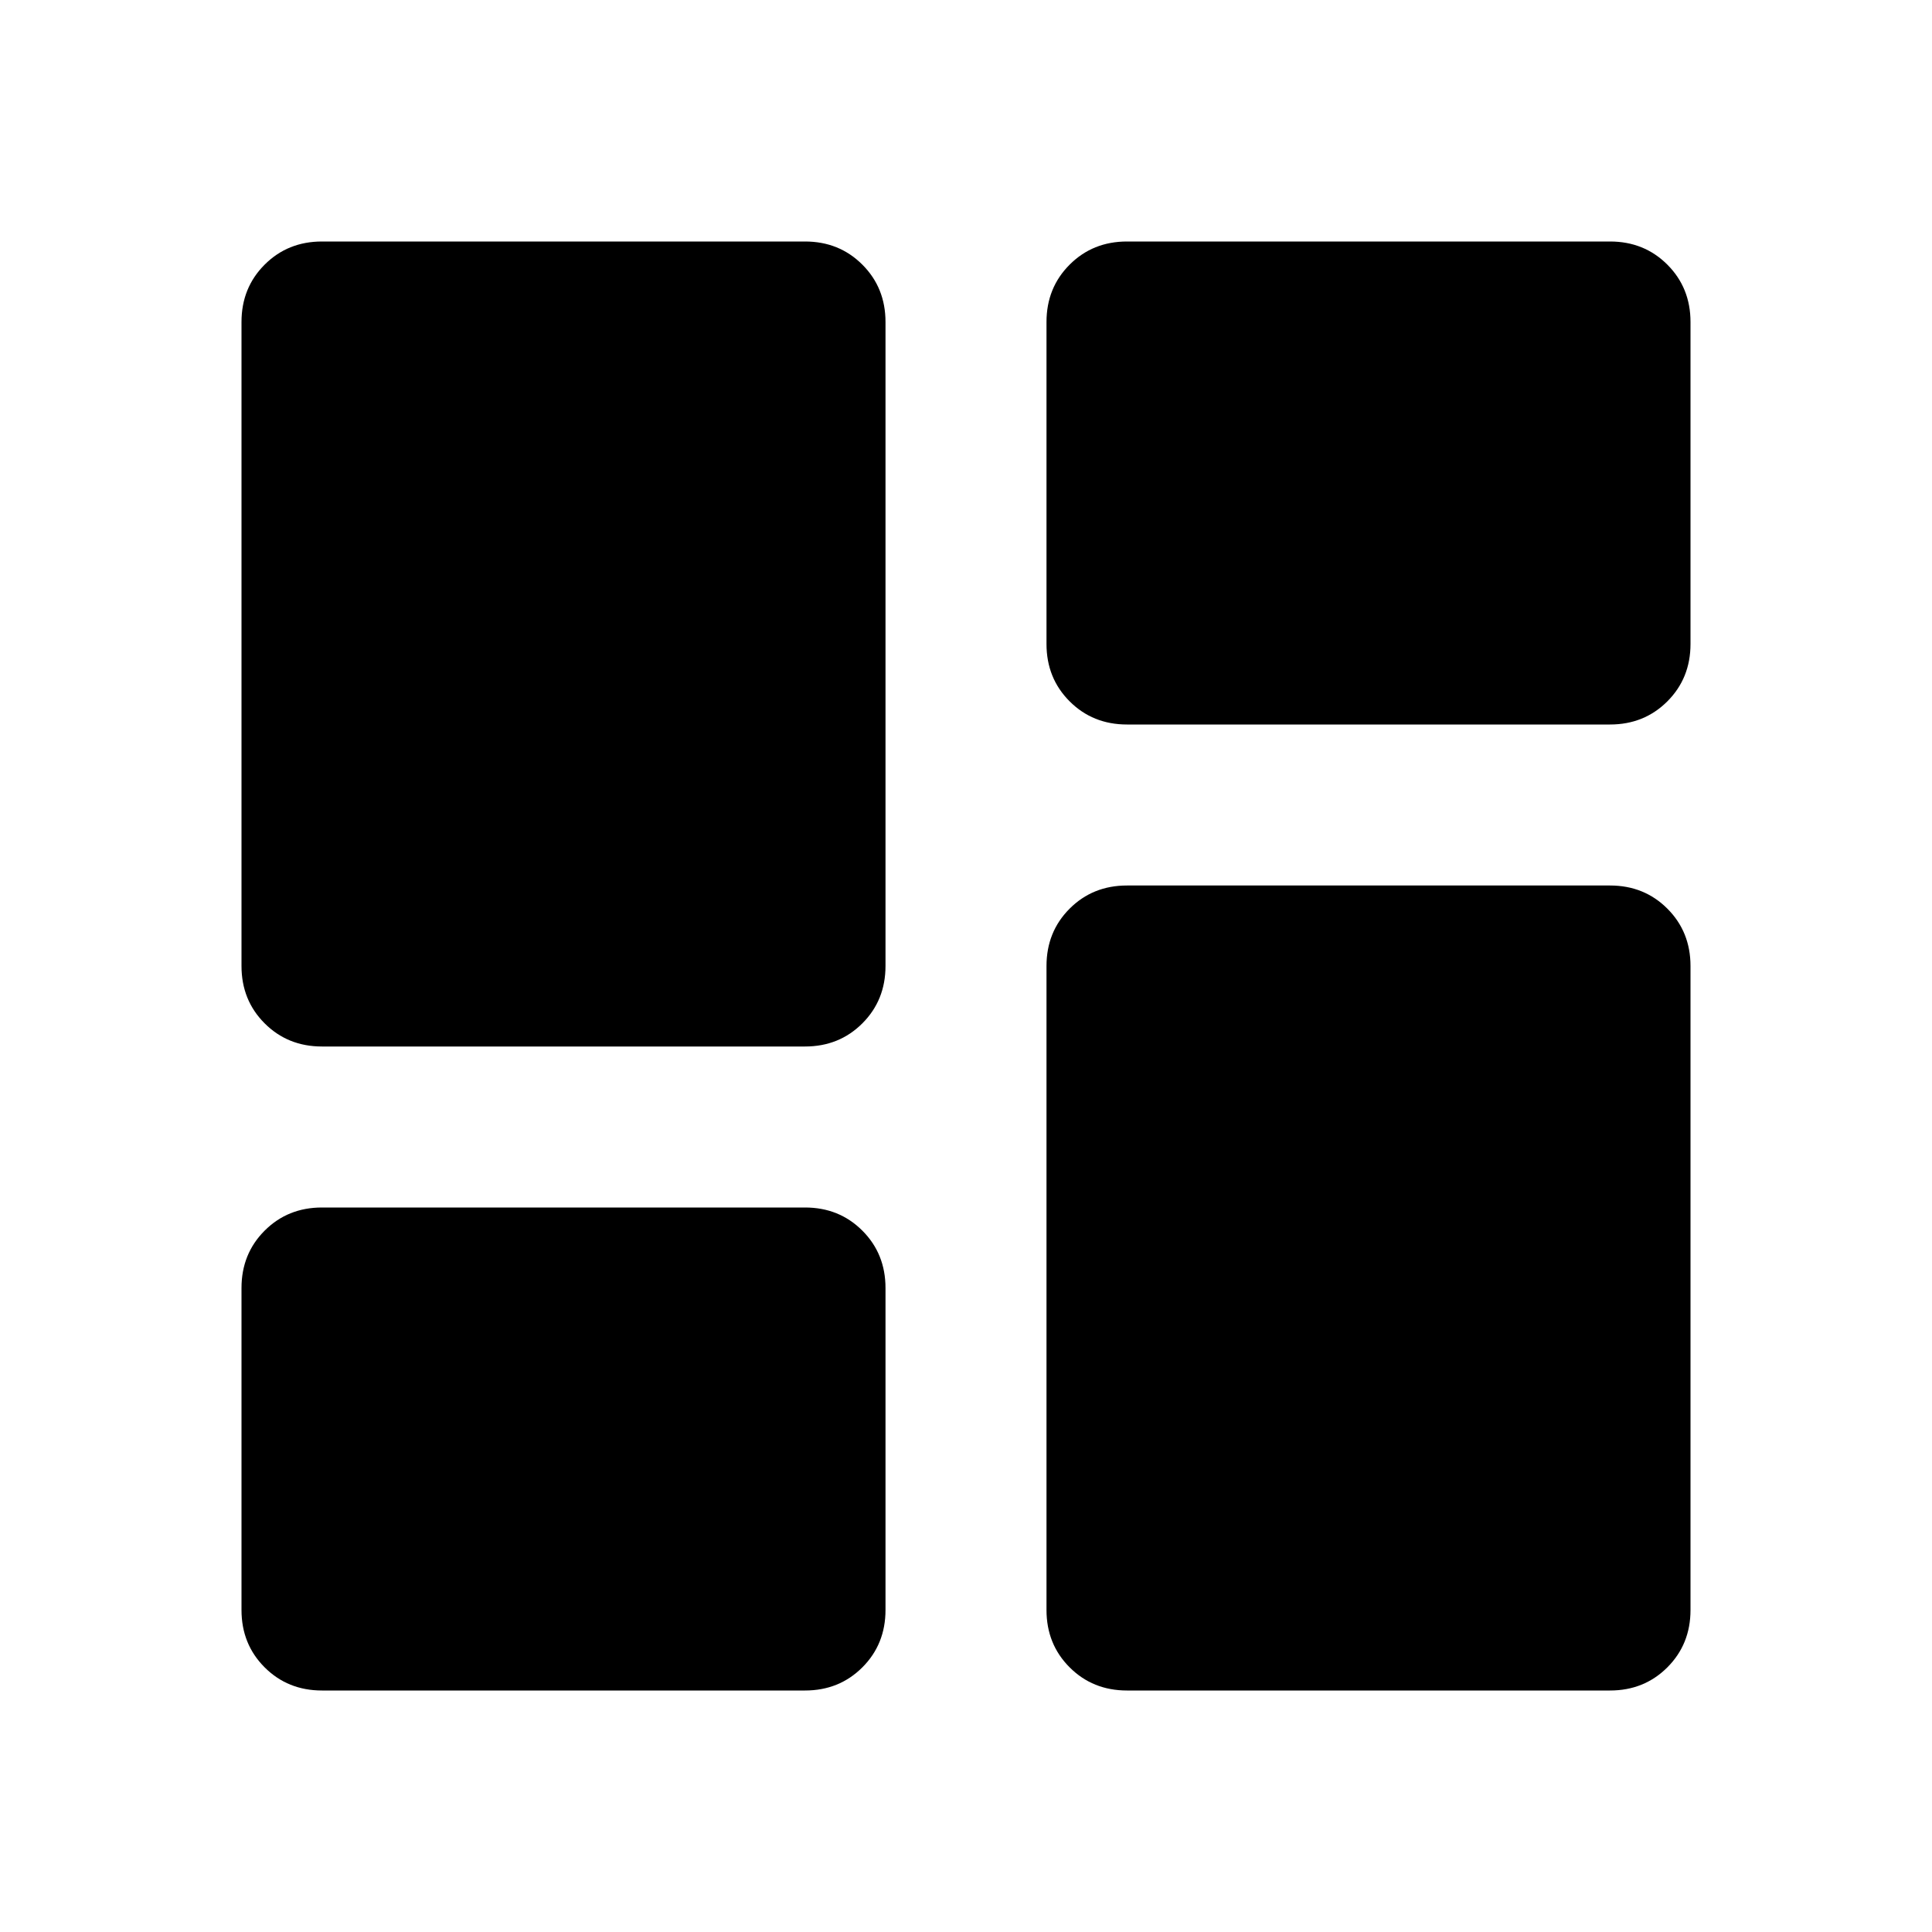
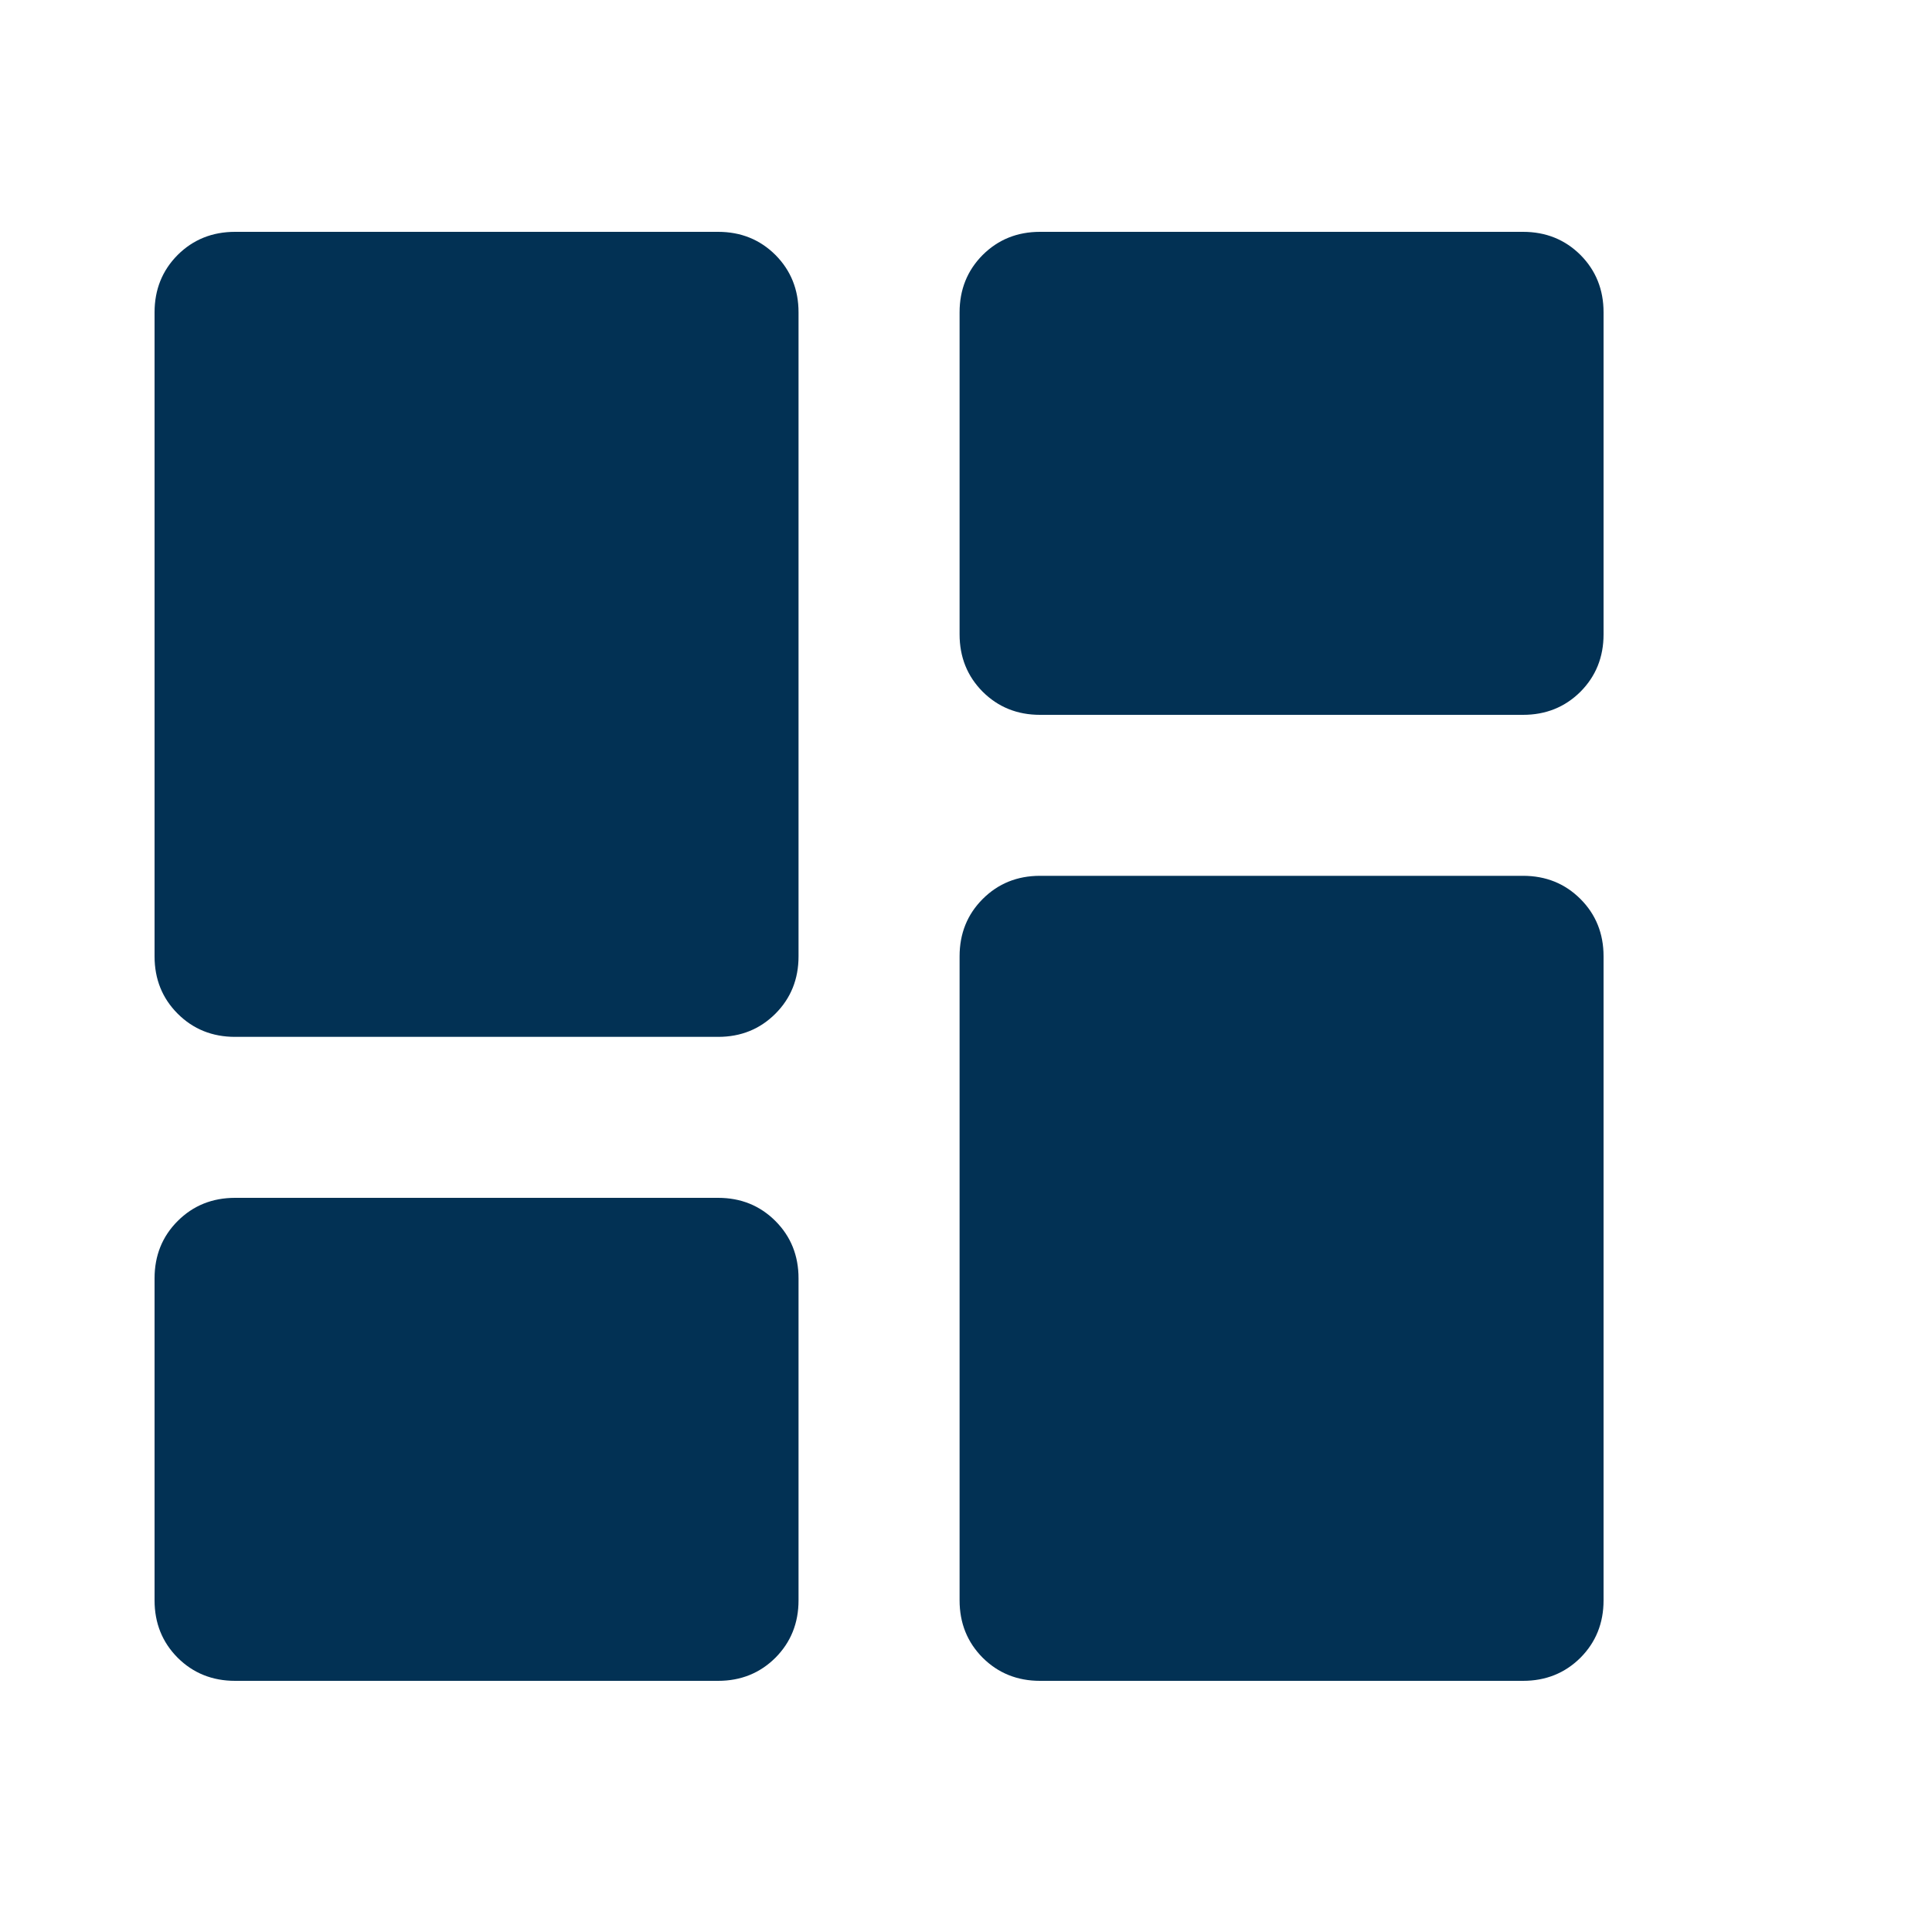
- <svg xmlns="http://www.w3.org/2000/svg" height="24" viewBox="0 -960 960 960" width="24">
-   <path d="M560-600q-17 0-28.5-11.5T520-640v-160q0-17 11.5-28.5T560-840h240q17 0 28.5 11.5T840-800v160q0 17-11.5 28.5T800-600H560ZM160-440q-17 0-28.5-11.5T120-480v-320q0-17 11.5-28.5T160-840h240q17 0 28.5 11.5T440-800v320q0 17-11.5 28.5T400-440H160Zm400 320q-17 0-28.5-11.5T520-160v-320q0-17 11.5-28.5T560-520h240q17 0 28.5 11.5T840-480v320q0 17-11.5 28.5T800-120H560Zm-400 0q-17 0-28.5-11.5T120-160v-160q0-17 11.5-28.5T160-360h240q17 0 28.5 11.5T440-320v160q0 17-11.5 28.5T400-120H160Z" />
+ <svg xmlns="http://www.w3.org/2000/svg" width="25" height="25" viewBox="0 0 25 25" fill="none">
+   <path d="M13.458 9.25C13.163 9.25 12.916 9.15 12.716 8.951C12.517 8.751 12.417 8.503 12.417 8.208V4.042C12.417 3.747 12.517 3.499 12.716 3.299C12.916 3.1 13.163 3 13.458 3H19.708C20.003 3 20.251 3.1 20.451 3.299C20.65 3.499 20.75 3.747 20.75 4.042V8.208C20.75 8.503 20.65 8.751 20.451 8.951C20.251 9.15 20.003 9.25 19.708 9.25H13.458ZM3.042 13.417C2.747 13.417 2.499 13.317 2.299 13.117C2.1 12.918 2 12.67 2 12.375V4.042C2 3.747 2.1 3.499 2.299 3.299C2.499 3.1 2.747 3 3.042 3H9.292C9.587 3 9.834 3.1 10.034 3.299C10.233 3.499 10.333 3.747 10.333 4.042V12.375C10.333 12.67 10.233 12.918 10.034 13.117C9.834 13.317 9.587 13.417 9.292 13.417H3.042ZM13.458 21.75C13.163 21.75 12.916 21.65 12.716 21.451C12.517 21.251 12.417 21.003 12.417 20.708V12.375C12.417 12.08 12.517 11.832 12.716 11.633C12.916 11.433 13.163 11.333 13.458 11.333H19.708C20.003 11.333 20.251 11.433 20.451 11.633C20.65 11.832 20.75 12.08 20.75 12.375V20.708C20.75 21.003 20.65 21.251 20.451 21.451C20.251 21.65 20.003 21.75 19.708 21.75H13.458ZM3.042 21.75C2.747 21.75 2.499 21.65 2.299 21.451C2.1 21.251 2 21.003 2 20.708V16.542C2 16.247 2.1 15.999 2.299 15.8C2.499 15.6 2.747 15.5 3.042 15.5H9.292C9.587 15.5 9.834 15.6 10.034 15.8C10.233 15.999 10.333 16.247 10.333 16.542V20.708C10.333 21.003 10.233 21.251 10.034 21.451C9.834 21.65 9.587 21.75 9.292 21.75H3.042Z" fill="#023154" />
</svg>
